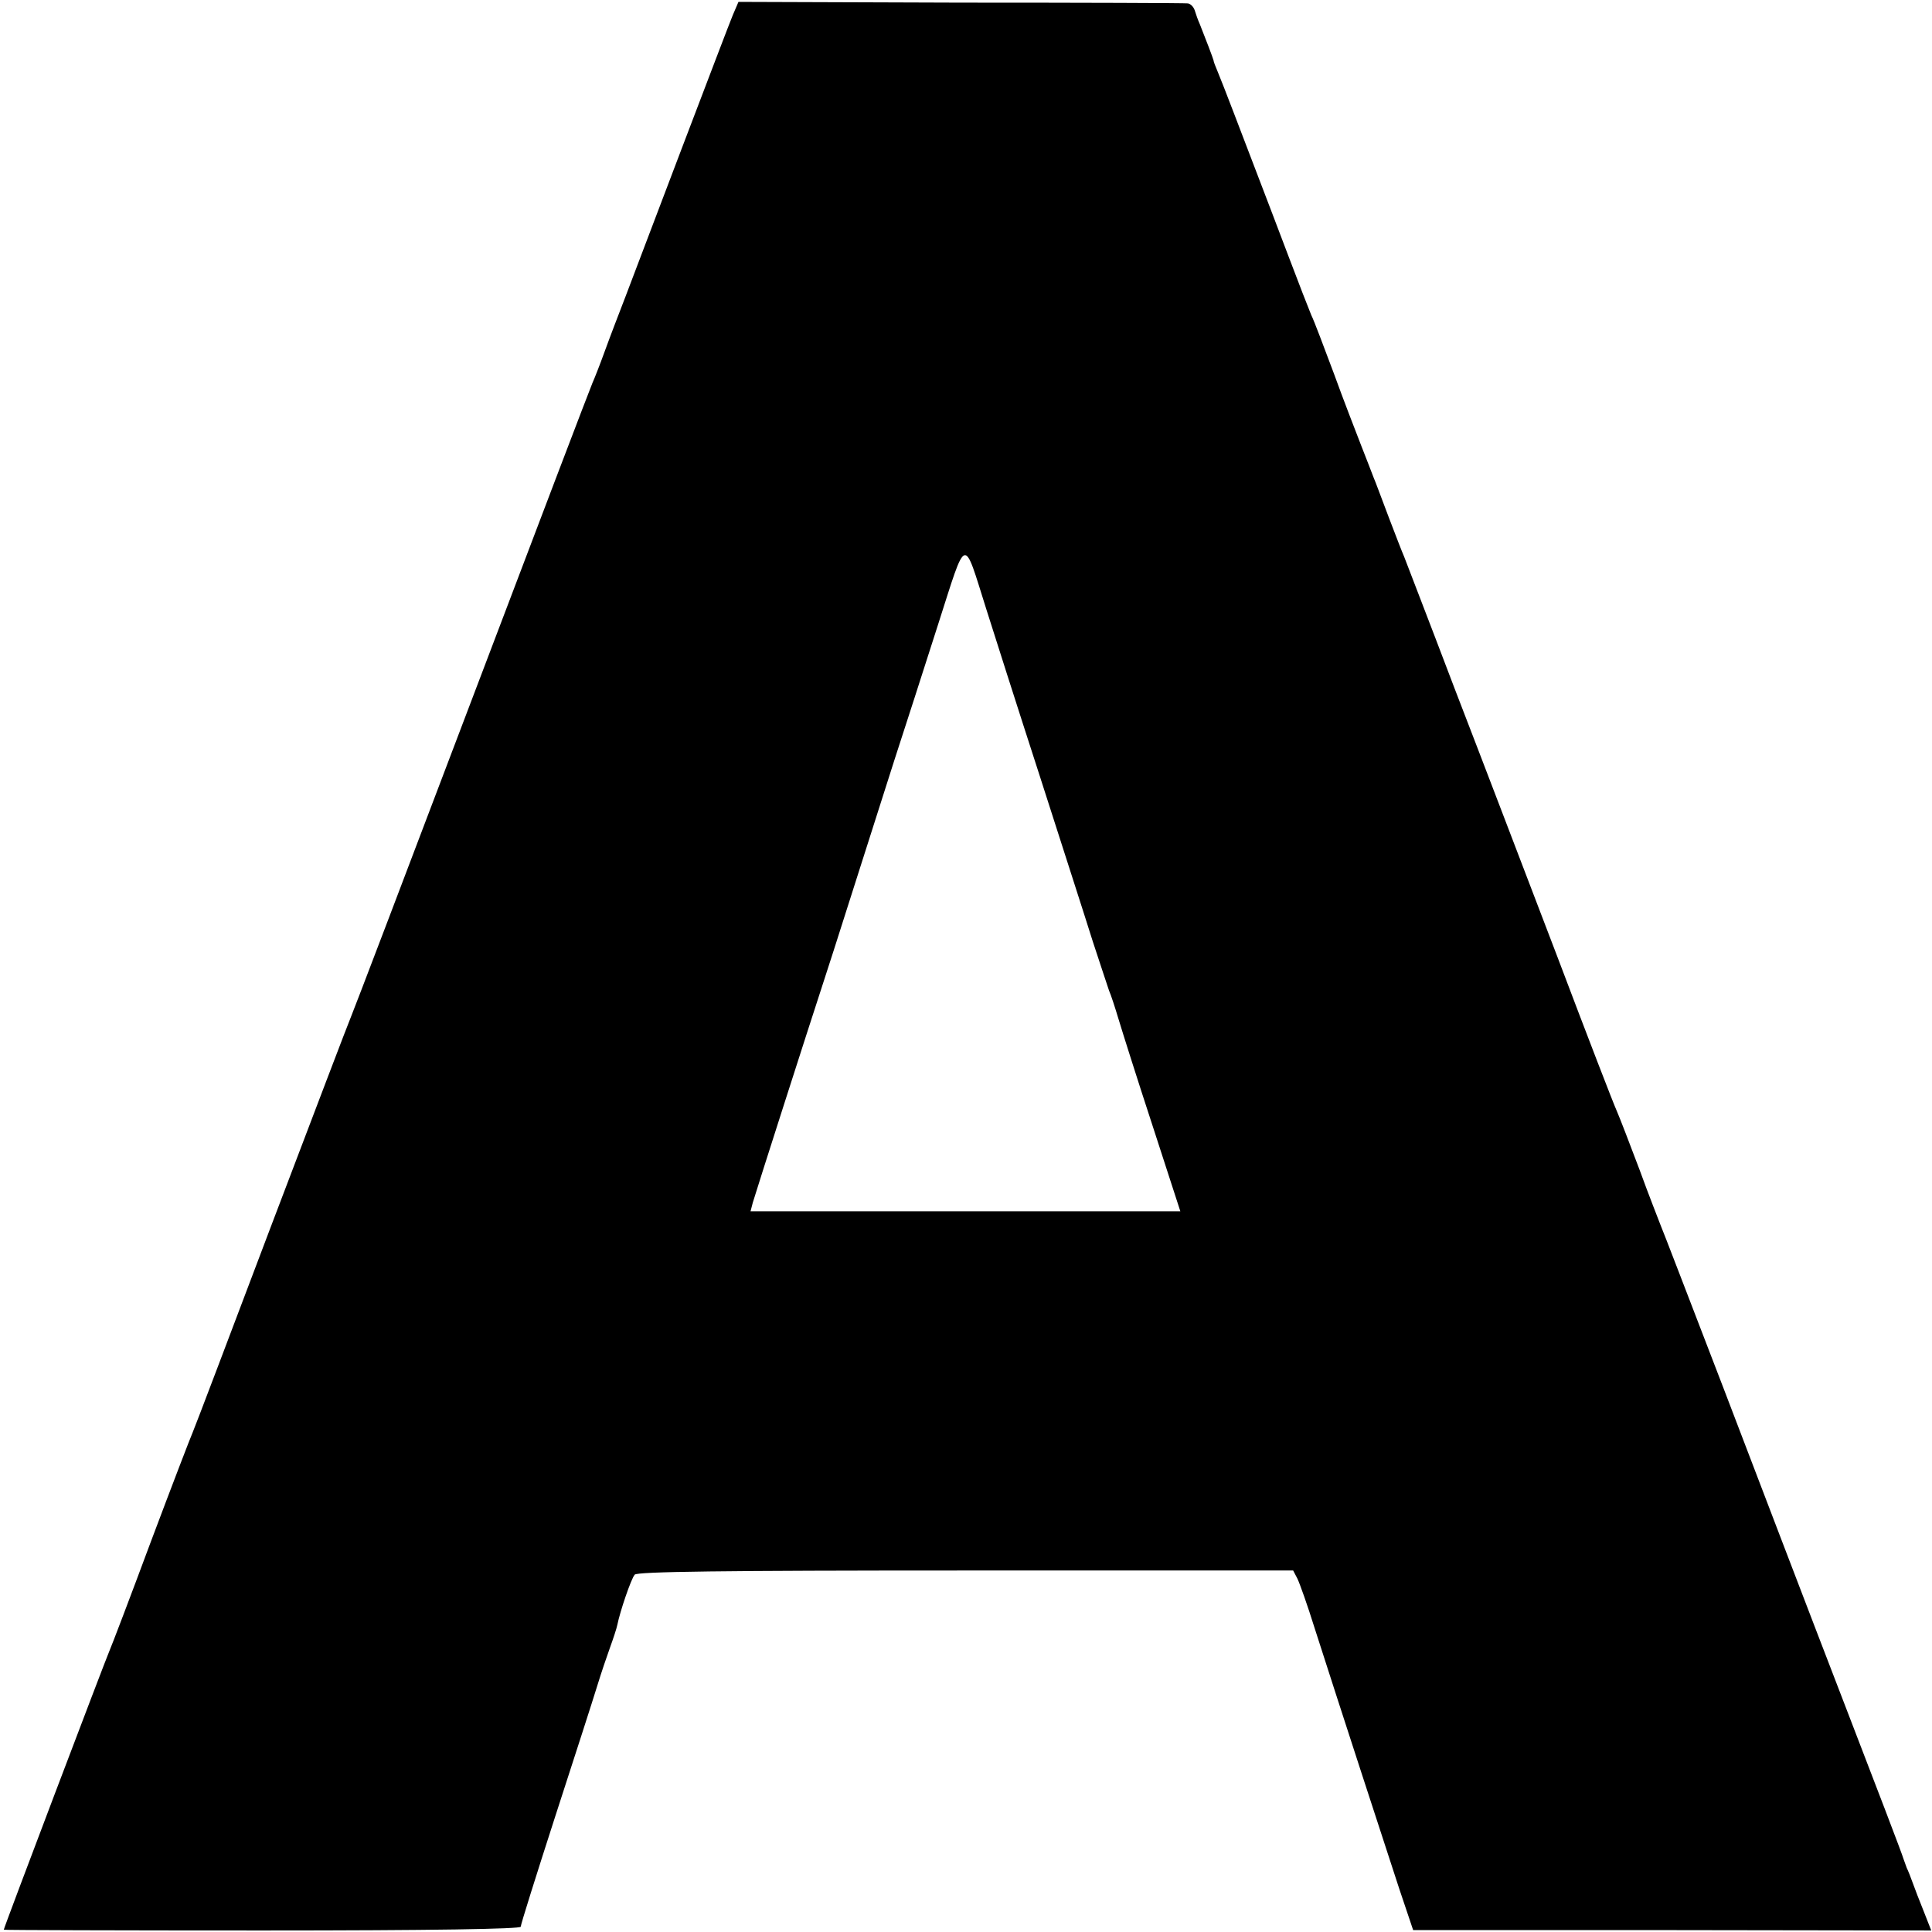
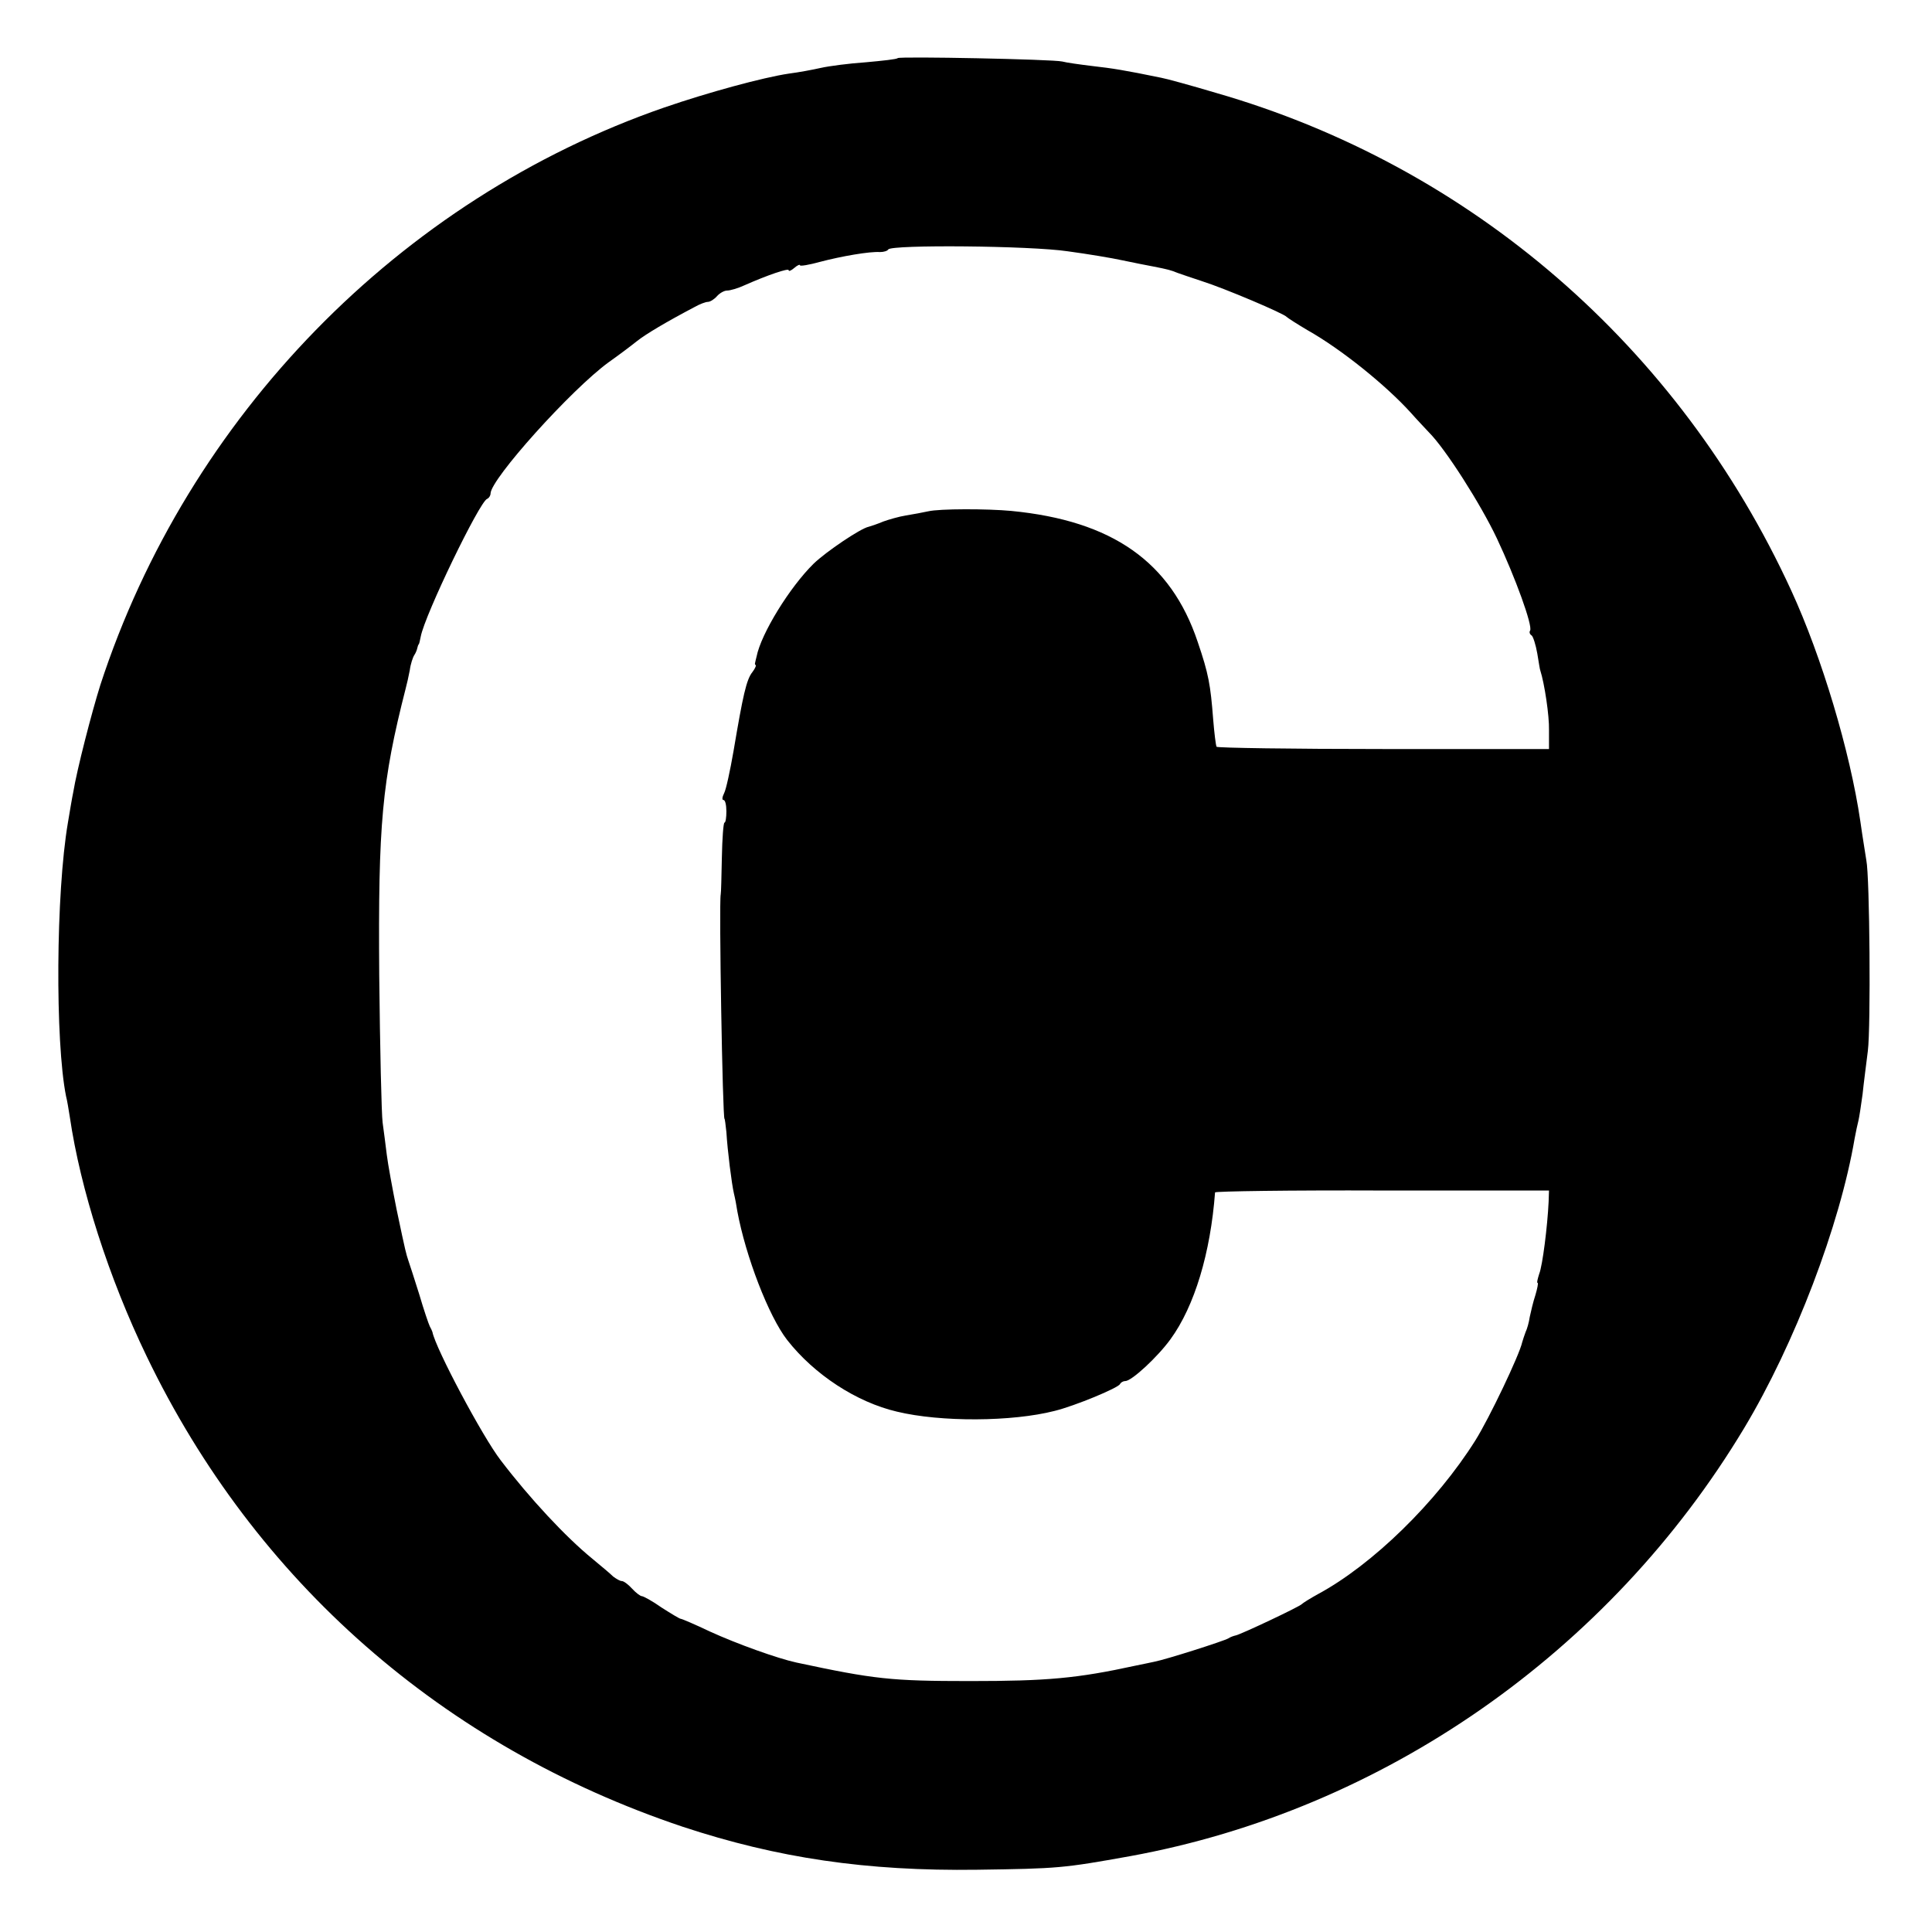
<svg xmlns="http://www.w3.org/2000/svg" version="1.0" width="512pt" height="512pt" viewBox="0 0 512 512" preserveAspectRatio="xMidYMid meet">
  <g transform="translate(0,512) scale(0.1,-0.1)" fill="#000000" stroke="none">
-     <path d="M1942 5080 c-8 -19 -68 -177 -134 -350 -66 -173 -133 -351 -150 -395 -17 -44 -42 -109 -55 -145 -13 -36 -28 -74 -33 -85 -5 -11 -149 -389 -320 -840 -171 -451 -315 -829 -320 -840 -5 -11 -99 -258 -210 -550 -110 -291 -204 -539 -209 -550 -5 -11 -55 -141 -111 -290 -55 -148 -105 -279 -110 -290 -9 -20 -280 -734 -280 -739 0 -1 308 -2 685 -2 452 0 685 4 685 10 0 6 41 136 91 291 50 154 100 309 111 345 11 36 27 83 35 105 8 22 17 49 19 59 7 35 36 121 46 133 7 8 228 11 877 11 l868 0 11 -21 c6 -12 27 -71 46 -132 66 -206 188 -580 224 -690 l37 -110 687 0 686 -1 -20 51 c-11 27 -24 61 -29 75 -5 14 -12 32 -16 40 -3 8 -7 20 -9 25 -1 6 -74 197 -162 425 -88 228 -230 600 -316 825 -87 226 -161 419 -166 430 -4 11 -30 76 -55 145 -26 69 -53 139 -60 155 -8 17 -79 201 -158 410 -80 209 -202 529 -272 710 -69 182 -130 339 -134 350 -5 11 -23 58 -41 105 -18 47 -35 94 -40 105 -4 11 -19 49 -33 85 -14 36 -47 121 -72 190 -26 69 -52 139 -60 155 -7 17 -34 86 -60 155 -26 69 -62 163 -80 210 -18 47 -47 123 -65 170 -18 47 -37 96 -43 110 -6 14 -11 27 -11 30 -1 5 -22 60 -36 95 -5 11 -11 28 -14 38 -3 9 -11 17 -18 18 -7 1 -278 2 -602 2 l-589 2 -15 -35z m672 -1575 c19 -60 82 -258 141 -440 58 -181 122 -379 141 -440 20 -60 39 -119 43 -130 5 -11 16 -45 25 -75 9 -30 49 -157 90 -282 l74 -228 -570 0 -569 0 6 23 c10 34 154 483 180 562 13 39 51 158 85 265 34 107 84 263 110 345 27 83 79 244 116 360 77 240 66 236 128 40z" />
+     <path d="M2379 4966 c-2 -3 -40 -7 -84 -11 -44 -3 -98 -10 -120 -15 -22 -5 -60 -12 -84 -15 -68 -10 -215 -50 -331 -90 -701 -243 -1262 -819 -1494 -1530 -23 -73 -62 -224 -72 -285 -3 -14 -9 -50 -14 -80 -32 -187 -34 -580 -5 -725 3 -11 7 -36 10 -55 28 -191 103 -426 204 -635 287 -596 785 -1033 1420 -1246 251 -83 487 -118 781 -114 214 3 227 4 405 36 670 122 1270 540 1627 1134 134 223 254 538 293 768 3 17 8 39 10 47 2 8 7 40 11 70 3 30 10 82 14 115 8 63 5 462 -4 505 -2 14 -10 61 -16 104 -27 184 -102 435 -183 611 -297 647 -850 1125 -1525 1319 -67 20 -133 38 -145 40 -97 20 -129 25 -182 31 -33 4 -69 9 -80 12 -25 6 -431 14 -436 9z m451 -512 c52 -7 118 -18 145 -24 28 -6 64 -13 80 -16 41 -8 48 -10 65 -17 8 -3 38 -13 65 -22 60 -19 218 -86 225 -95 3 -3 28 -19 55 -35 89 -50 208 -146 274 -219 14 -16 36 -39 48 -52 44 -44 137 -190 180 -281 49 -104 95 -231 88 -244 -3 -4 -1 -10 4 -13 4 -3 11 -25 15 -48 4 -24 7 -44 8 -45 11 -34 24 -120 23 -158 l0 -50 -438 0 c-242 0 -441 3 -443 6 -2 4 -6 36 -9 73 -7 91 -12 120 -41 205 -71 212 -226 321 -494 347 -64 6 -190 6 -220 -1 -14 -3 -40 -8 -59 -11 -19 -3 -46 -11 -60 -16 -14 -6 -32 -12 -39 -14 -21 -4 -113 -66 -146 -98 -63 -62 -139 -185 -151 -246 -2 -8 -4 -16 -4 -17 -1 -2 0 -5 2 -6 1 -2 -3 -10 -9 -18 -16 -20 -25 -61 -50 -209 -9 -52 -20 -103 -25 -112 -5 -10 -6 -18 -2 -18 5 0 8 -13 8 -30 0 -16 -2 -30 -5 -30 -3 0 -6 -42 -7 -93 -1 -50 -2 -94 -3 -97 -5 -23 5 -595 10 -595 1 0 3 -16 5 -35 3 -50 14 -137 20 -163 3 -12 7 -33 9 -47 22 -119 83 -278 132 -341 72 -92 184 -165 291 -190 116 -28 305 -27 418 2 53 13 169 61 173 71 2 4 8 8 14 8 17 0 86 64 120 111 64 88 106 229 118 389 0 3 199 6 443 5 l442 0 -1 -30 c-3 -64 -16 -169 -25 -191 -4 -13 -7 -24 -4 -24 2 0 -1 -15 -6 -32 -6 -18 -12 -44 -15 -58 -2 -14 -7 -32 -11 -40 -3 -8 -7 -20 -9 -27 -7 -33 -87 -201 -124 -260 -103 -164 -273 -330 -418 -408 -20 -11 -39 -23 -42 -26 -6 -7 -161 -80 -175 -83 -5 -1 -14 -4 -20 -8 -12 -7 -165 -56 -197 -62 -13 -3 -34 -7 -48 -10 -156 -34 -235 -41 -440 -41 -209 0 -253 5 -459 49 -51 11 -159 50 -229 82 -40 19 -75 34 -78 34 -3 0 -26 14 -51 30 -24 17 -48 30 -52 30 -4 0 -16 9 -26 20 -10 11 -22 20 -27 20 -5 0 -15 6 -23 12 -7 7 -32 28 -55 47 -71 58 -166 160 -243 261 -48 62 -173 297 -181 340 -1 3 -4 10 -7 15 -3 6 -16 44 -28 85 -13 41 -26 82 -29 90 -6 19 -6 16 -31 135 -11 55 -23 120 -26 145 -3 25 -8 63 -11 85 -3 22 -7 198 -9 390 -3 402 7 513 70 760 3 11 8 33 11 49 2 16 8 34 12 40 4 6 7 14 8 19 1 4 2 8 4 10 1 1 3 10 5 20 11 58 156 358 176 365 5 2 9 9 9 14 0 38 214 276 313 348 27 19 60 44 75 56 24 19 78 51 152 90 14 8 30 14 36 14 6 0 17 7 24 15 7 8 19 15 27 15 8 0 29 6 46 14 61 27 117 46 117 40 0 -4 7 -1 15 6 8 7 15 10 15 7 0 -3 24 1 53 9 57 15 132 28 159 26 10 0 20 3 22 7 9 13 376 10 476 -5z" />
  </g>
</svg>
